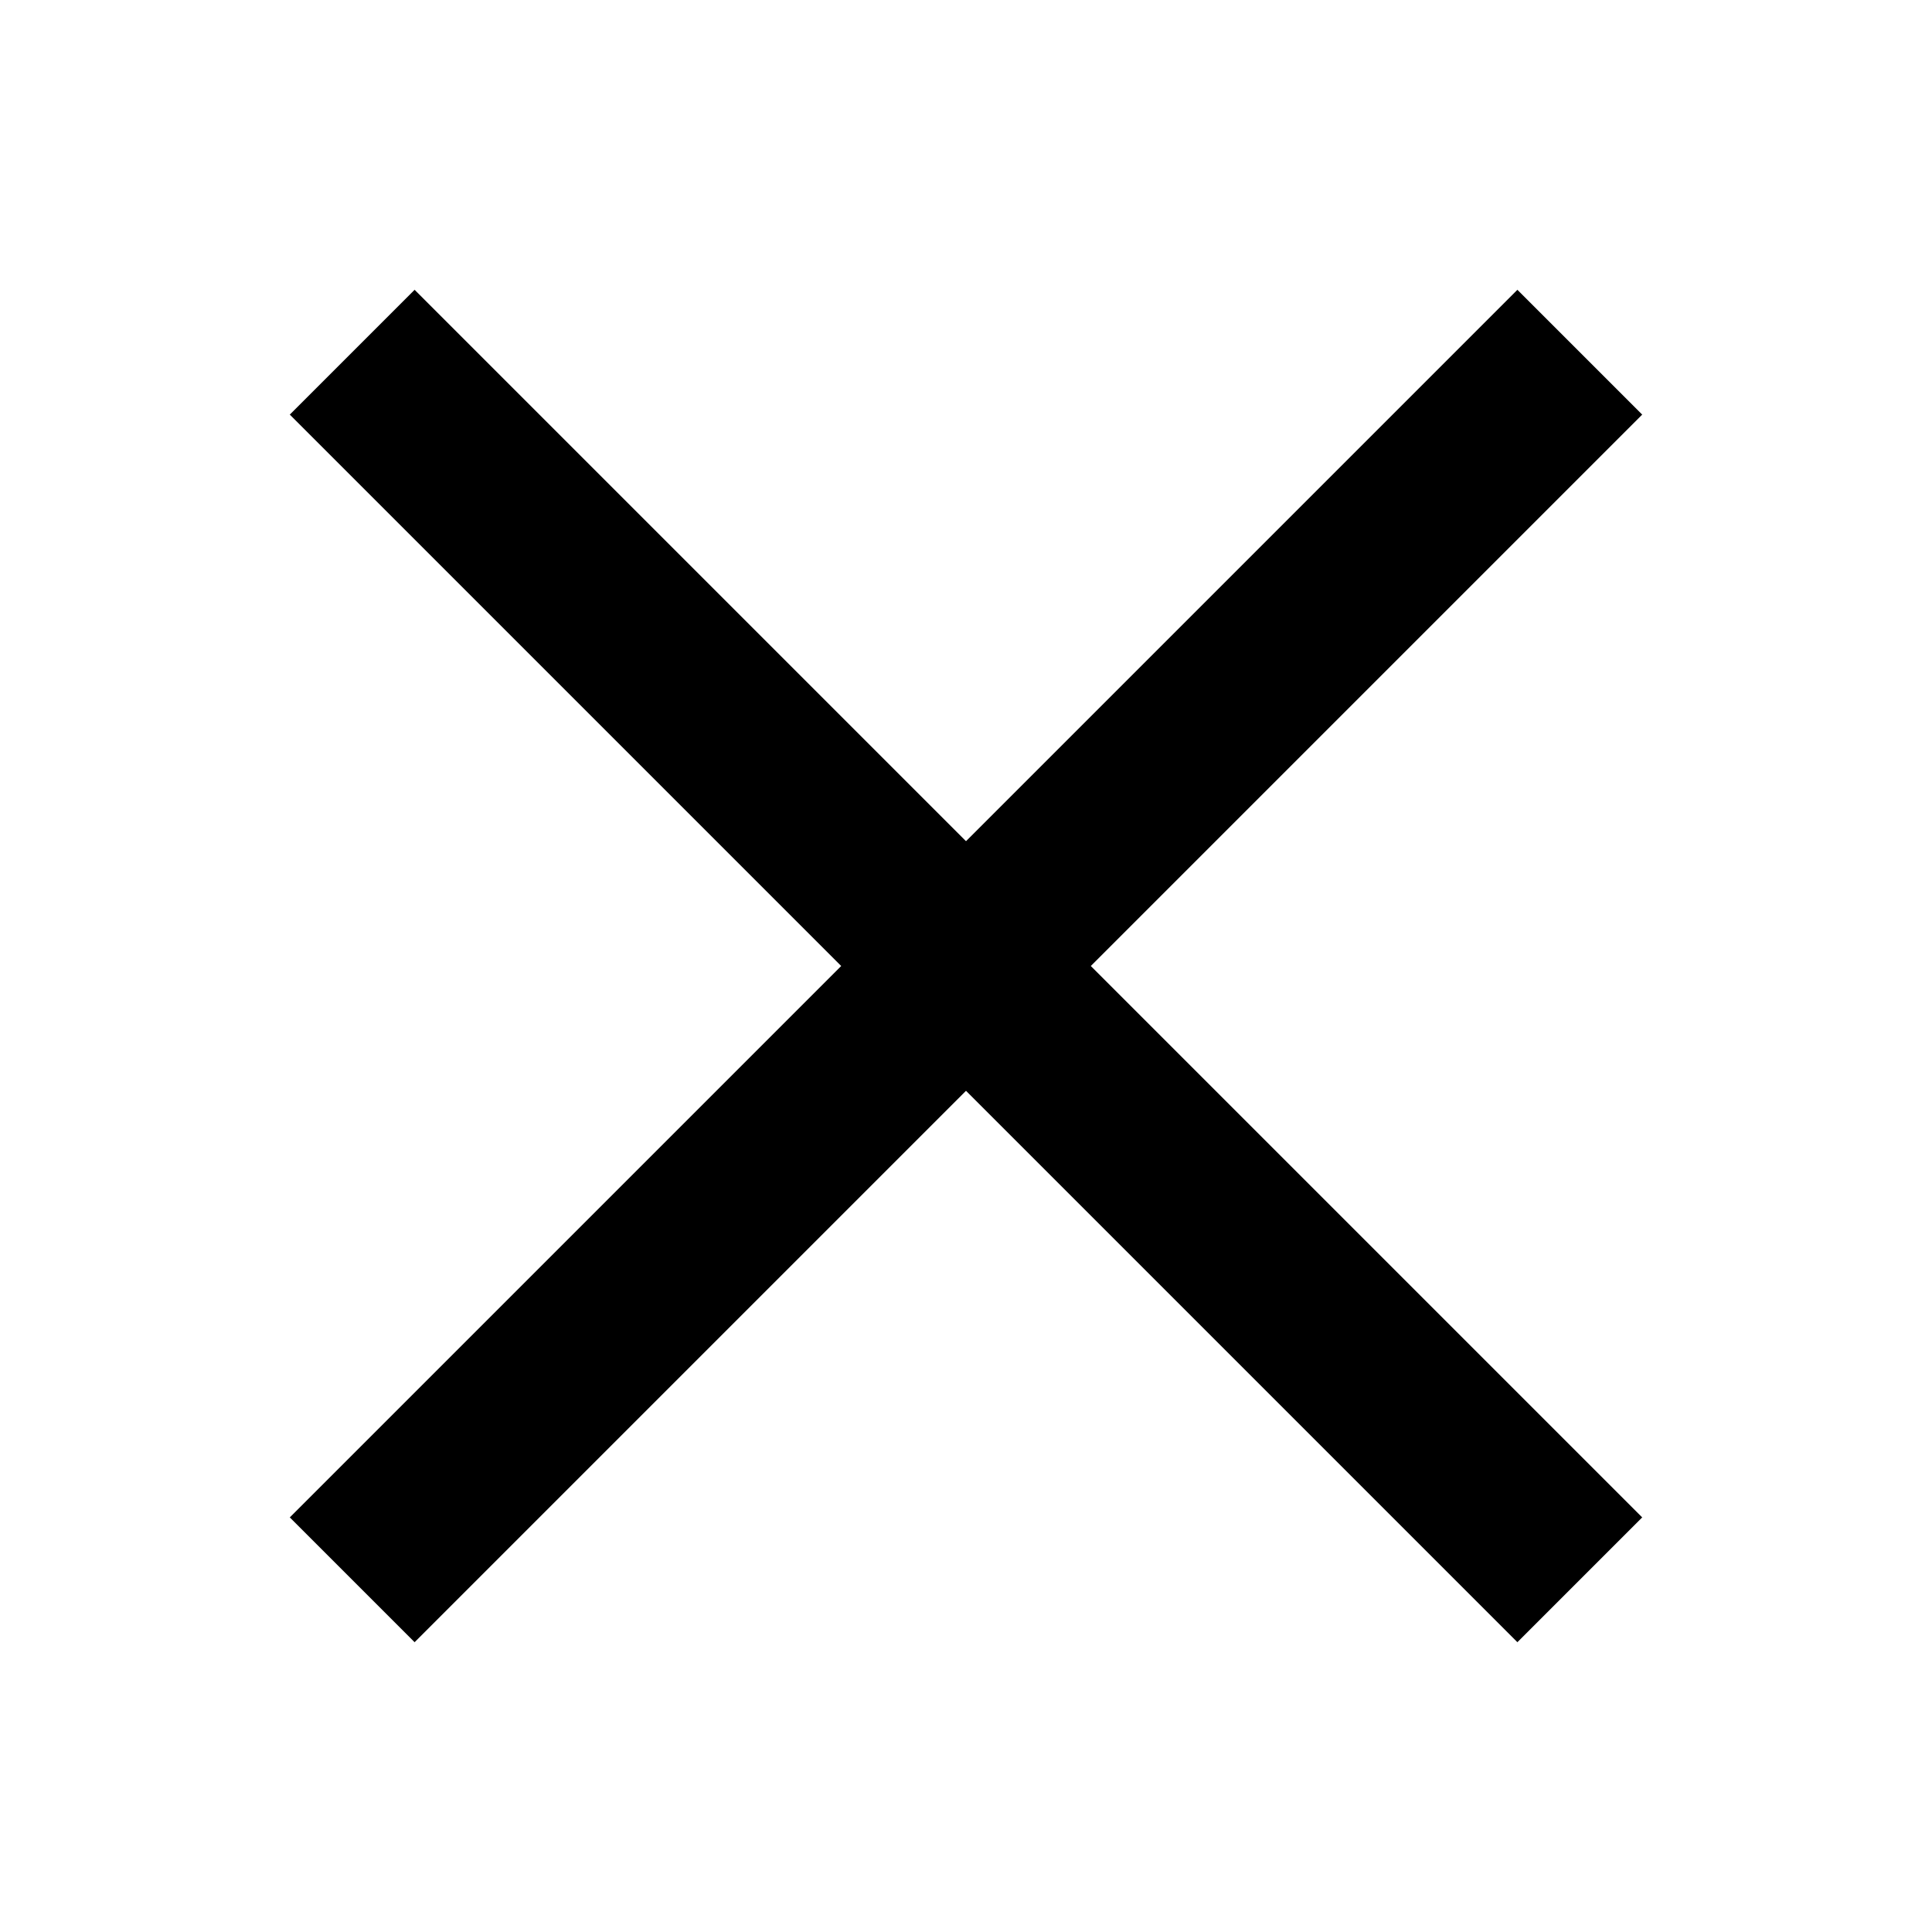
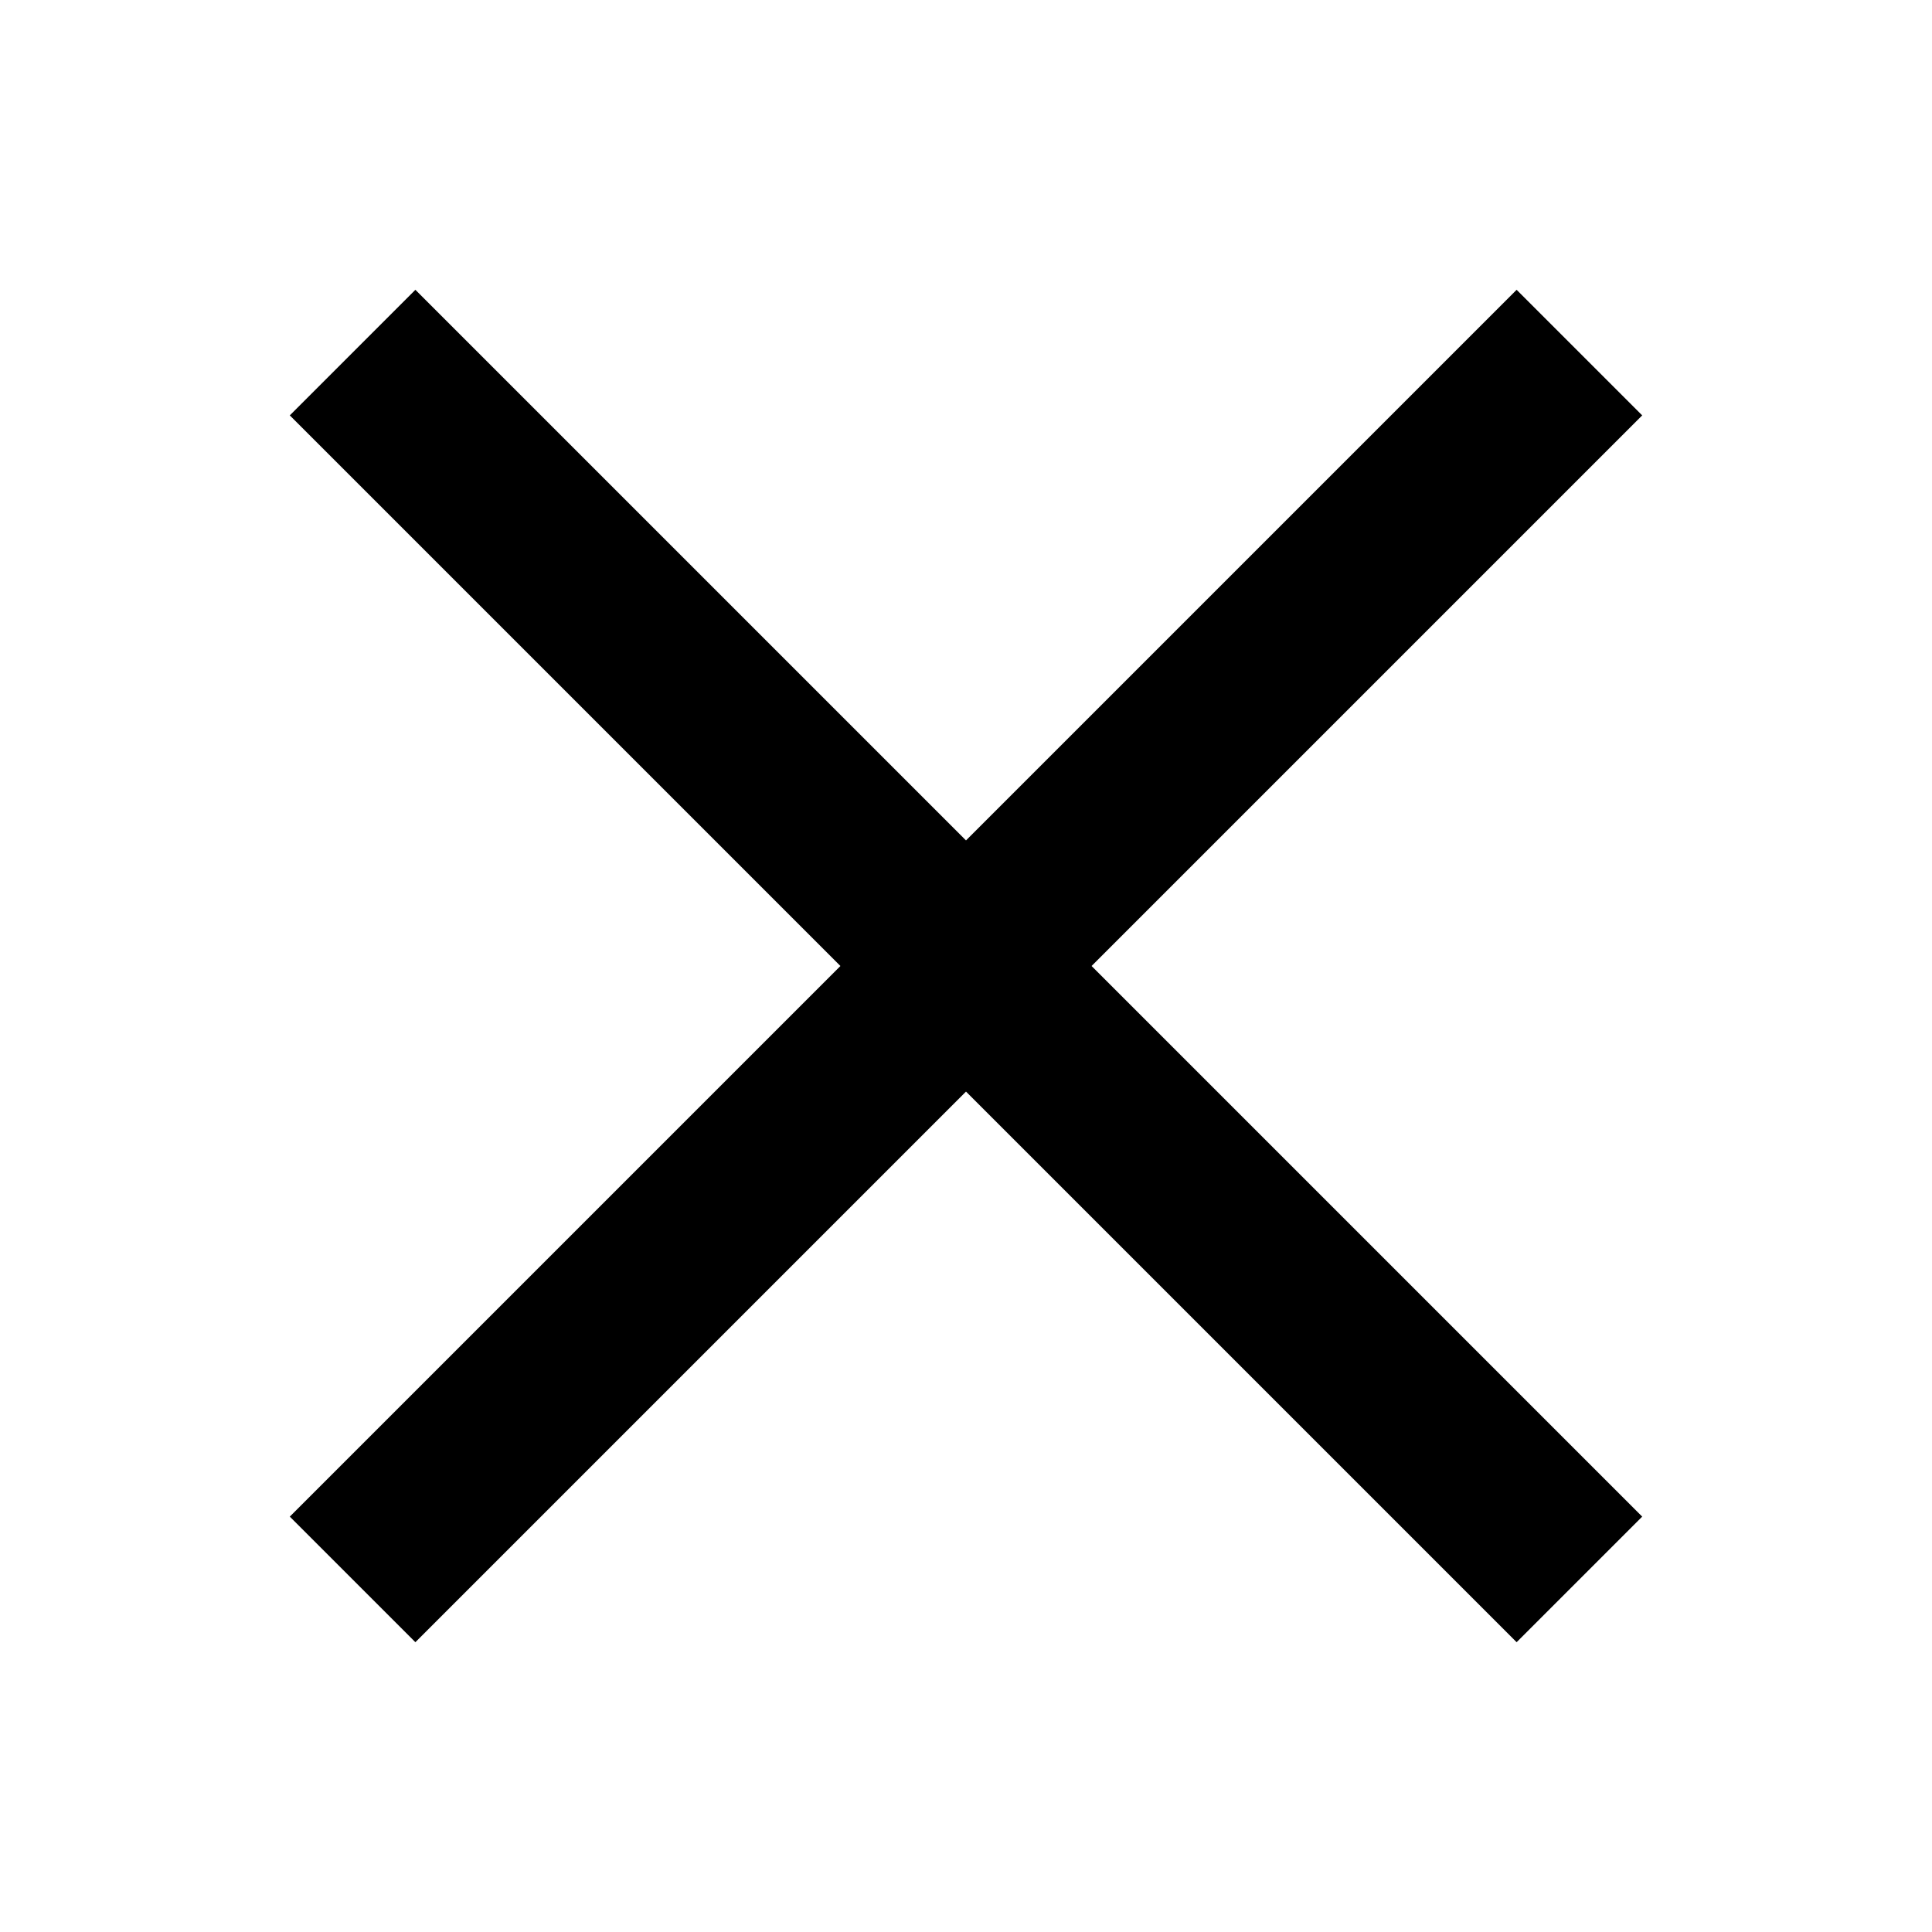
<svg xmlns="http://www.w3.org/2000/svg" width="20" height="20" viewBox="0 0 20 20" fill="none">
-   <path d="M17 4.292L15.708 3L10 8.708L4.292 3L3 4.292L8.708 10L3 15.708L4.292 17L10 11.292L15.708 17L17 15.708L11.292 10L17 4.292Z" fill="black" />
+   <path d="M17 4.3L15.7 3 10 8.7 4.3 3 3 4.3 8.7 10 3 15.7 4.3 17l5.7-5.7 5.7 5.7 1.3-1.3-5.7-5.7L17 4.3z" fill="#000" />
</svg>
